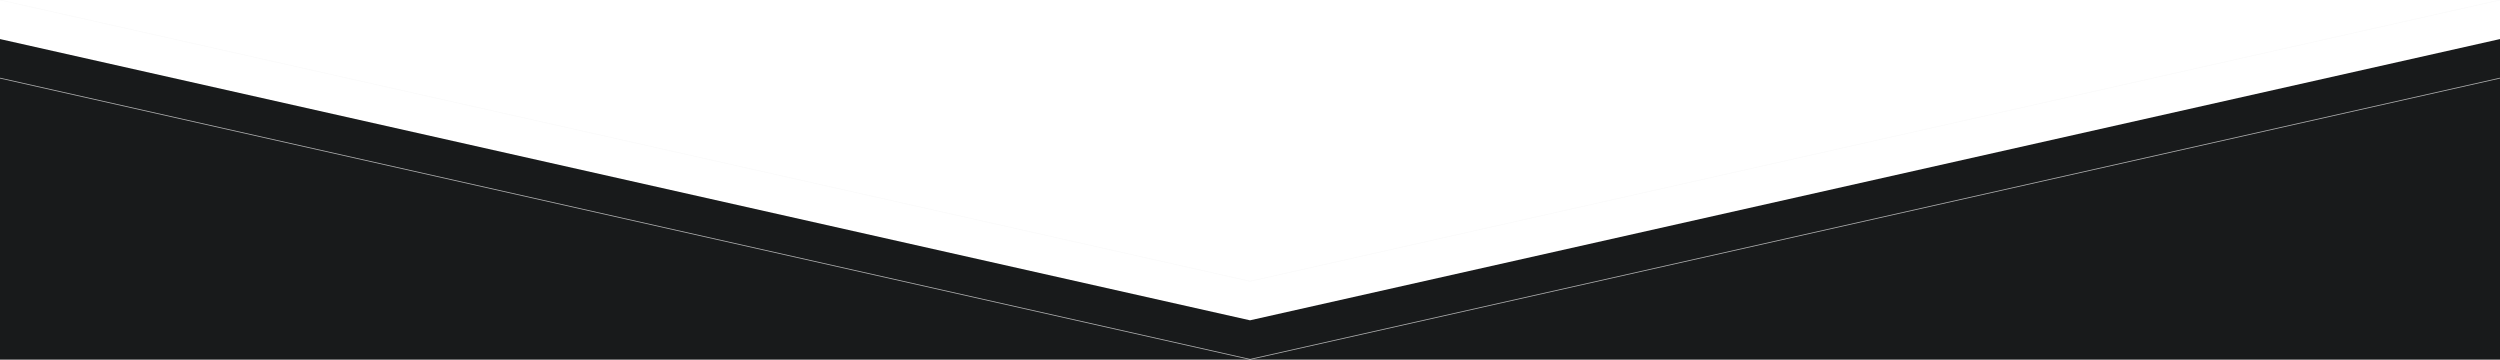
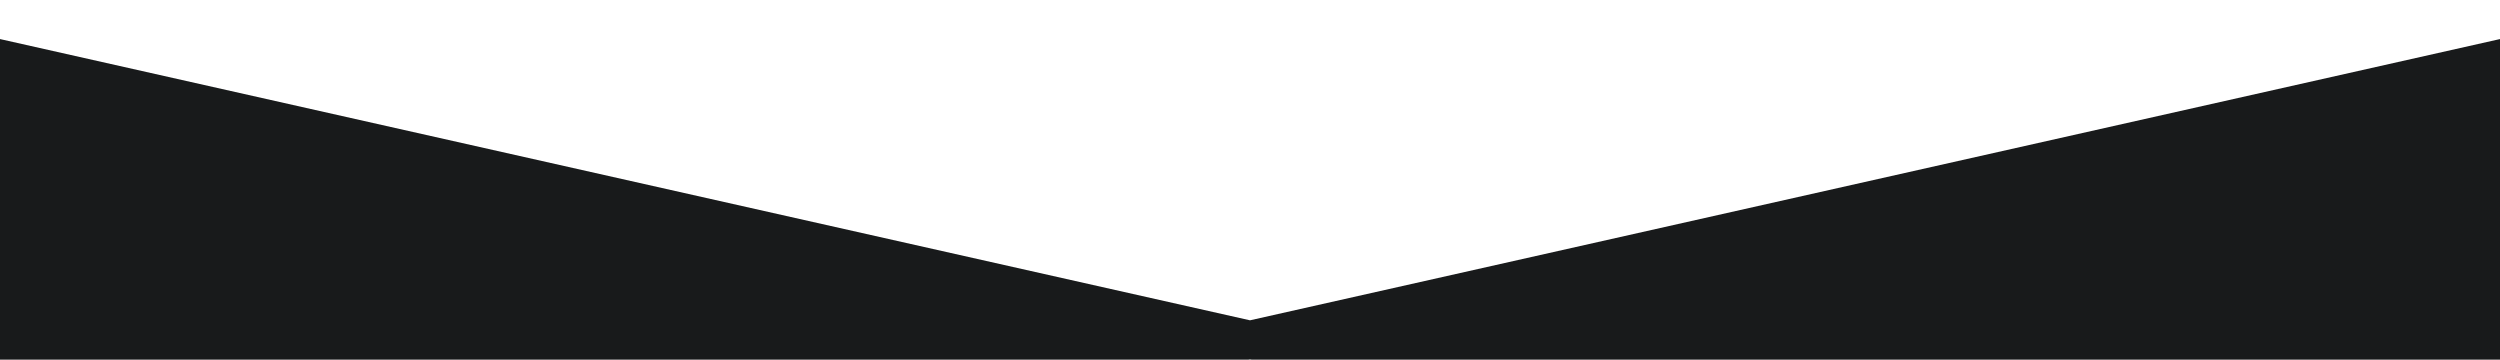
<svg xmlns="http://www.w3.org/2000/svg" width="3200px" height="460px" viewBox="0 0 3200 460" zoomAndPan="disable">
  <style type="text/css">
		line { stroke-width: 1px; }
		line.upper { stroke: rgba(224,224,224,0.15); }
		line.lower { stroke: rgba(224,224,224,0.75); }
		polygon.one { fill: #181a1b; }
		polygon.two { fill: #181a1b; }
    </style>
  <polygon points="0,50 1600,410 3200,50 3200,460 0,460" class="one" />
  <polygon points="0,100 1600,460 3200,100 3200,460 0,460" class="two" />
-   <line x1="0" y1="0" x2="1600" y2="360" class="upper" />
-   <line x1="1600" y1="360" x2="3200" y2="0" class="upper" />
-   <line x1="0" y1="100" x2="1600" y2="460" class="lower" />
-   <line x1="1600" y1="460" x2="3200" y2="100" class="lower" />
</svg>
